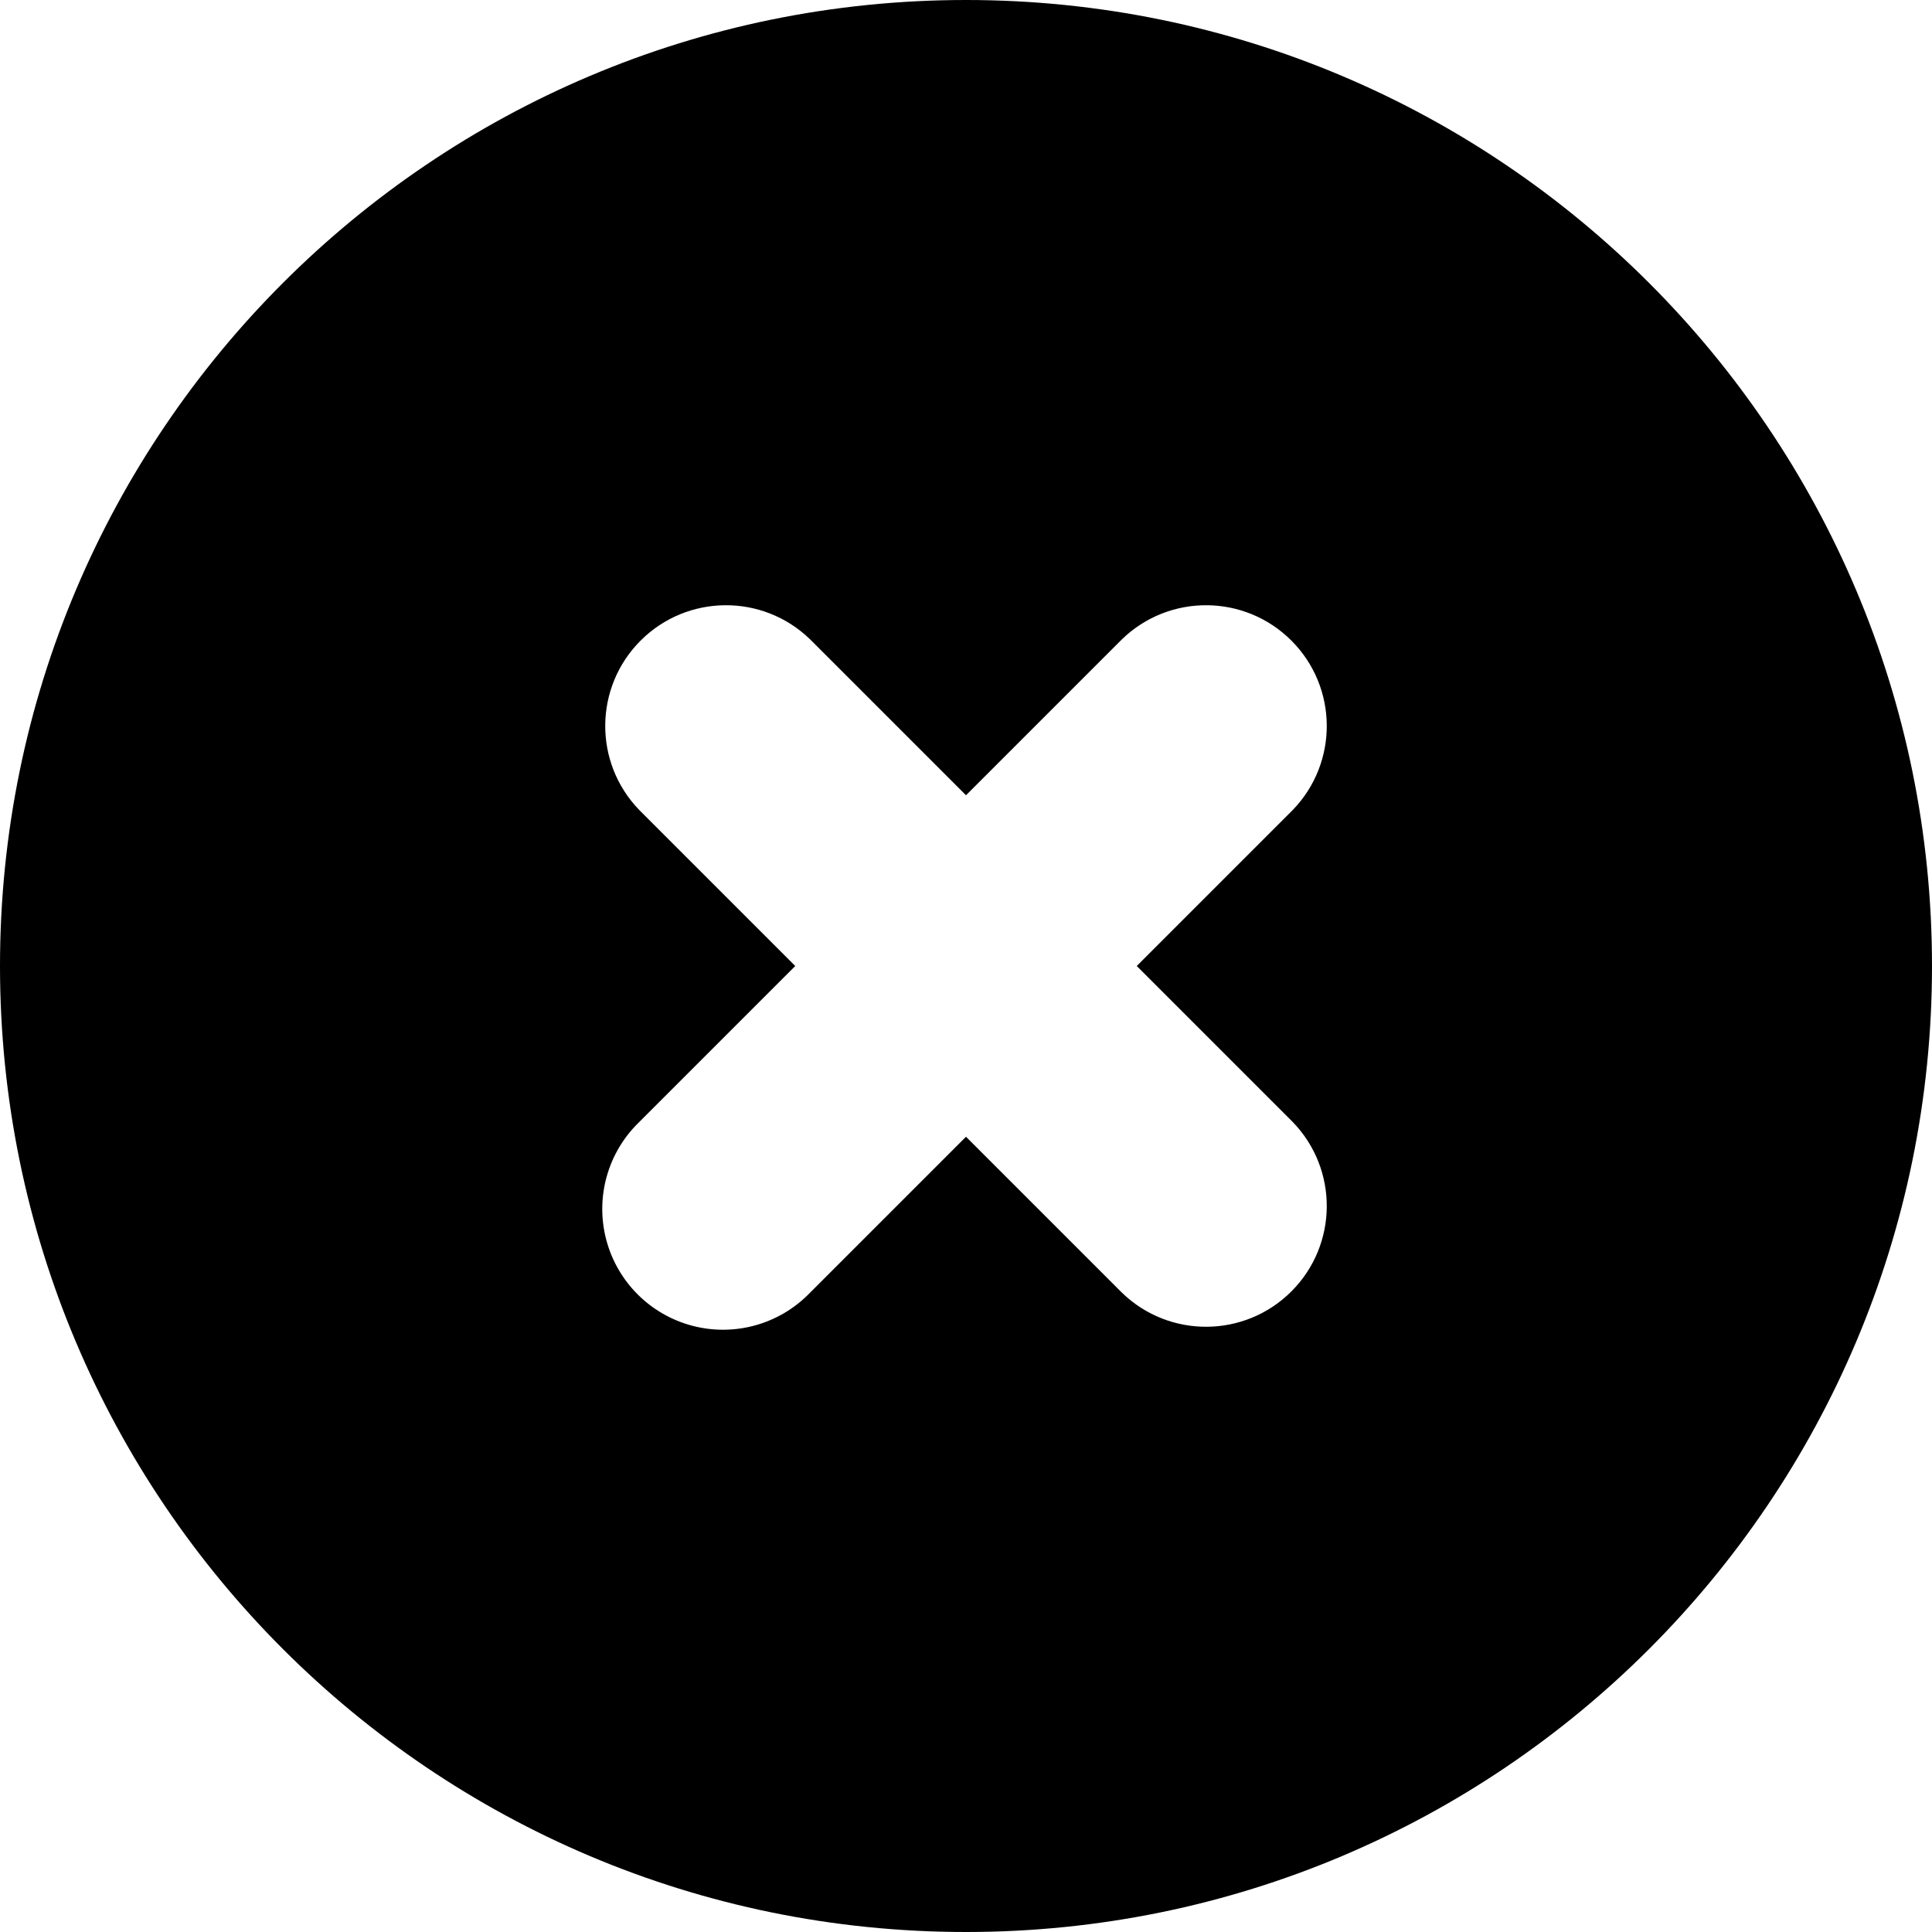
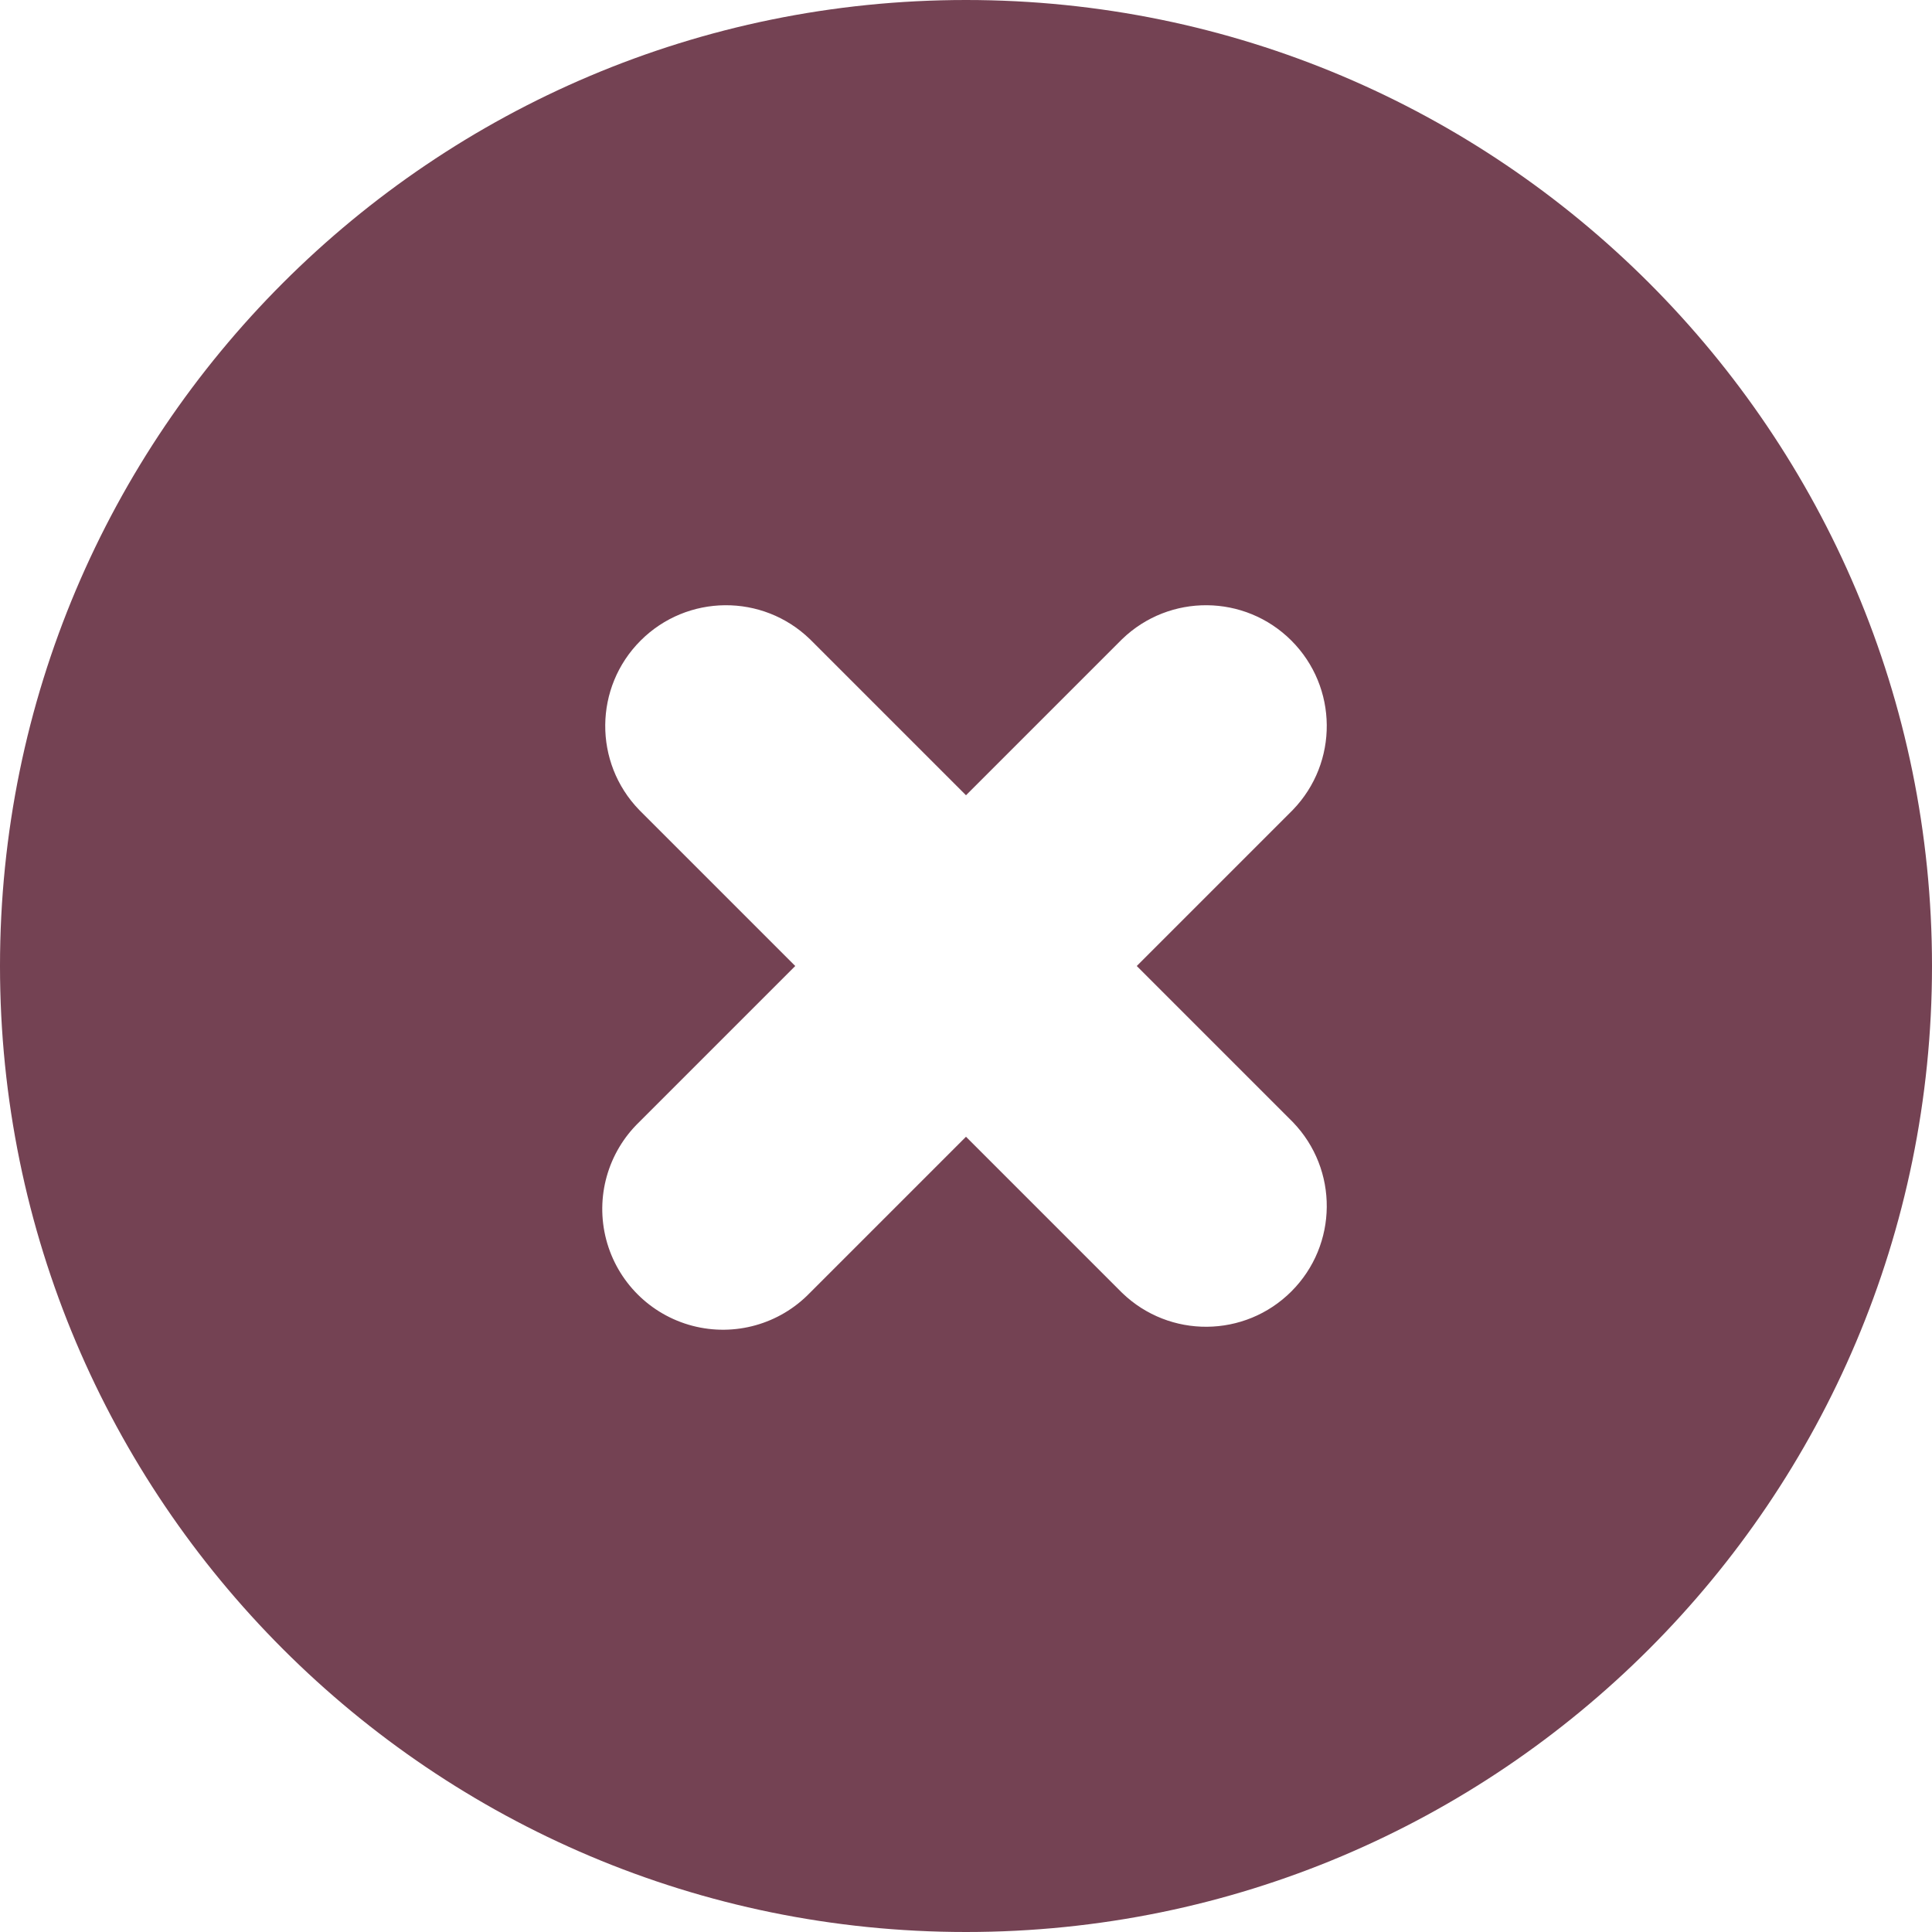
- <svg xmlns="http://www.w3.org/2000/svg" class="h-5 w-5" viewBox="2 2 16 16" fill="currentColor">
+ <svg xmlns="http://www.w3.org/2000/svg" class="h-5 w-5" viewBox="2 2 16 16" fill="#744253">
  <path fill-rule="evenodd" d="M10 18a8 8 0 100-16 8 8 0 000 16zM8.707 7.293a1 1 0 00-1.414 1.414L8.586 10l-1.293 1.293a1 1 0 101.414 1.414L10 11.414l1.293 1.293a1 1 0 001.414-1.414L11.414 10l1.293-1.293a1 1 0 00-1.414-1.414L10 8.586 8.707 7.293z" clip-rule="evenodd" />
</svg>
